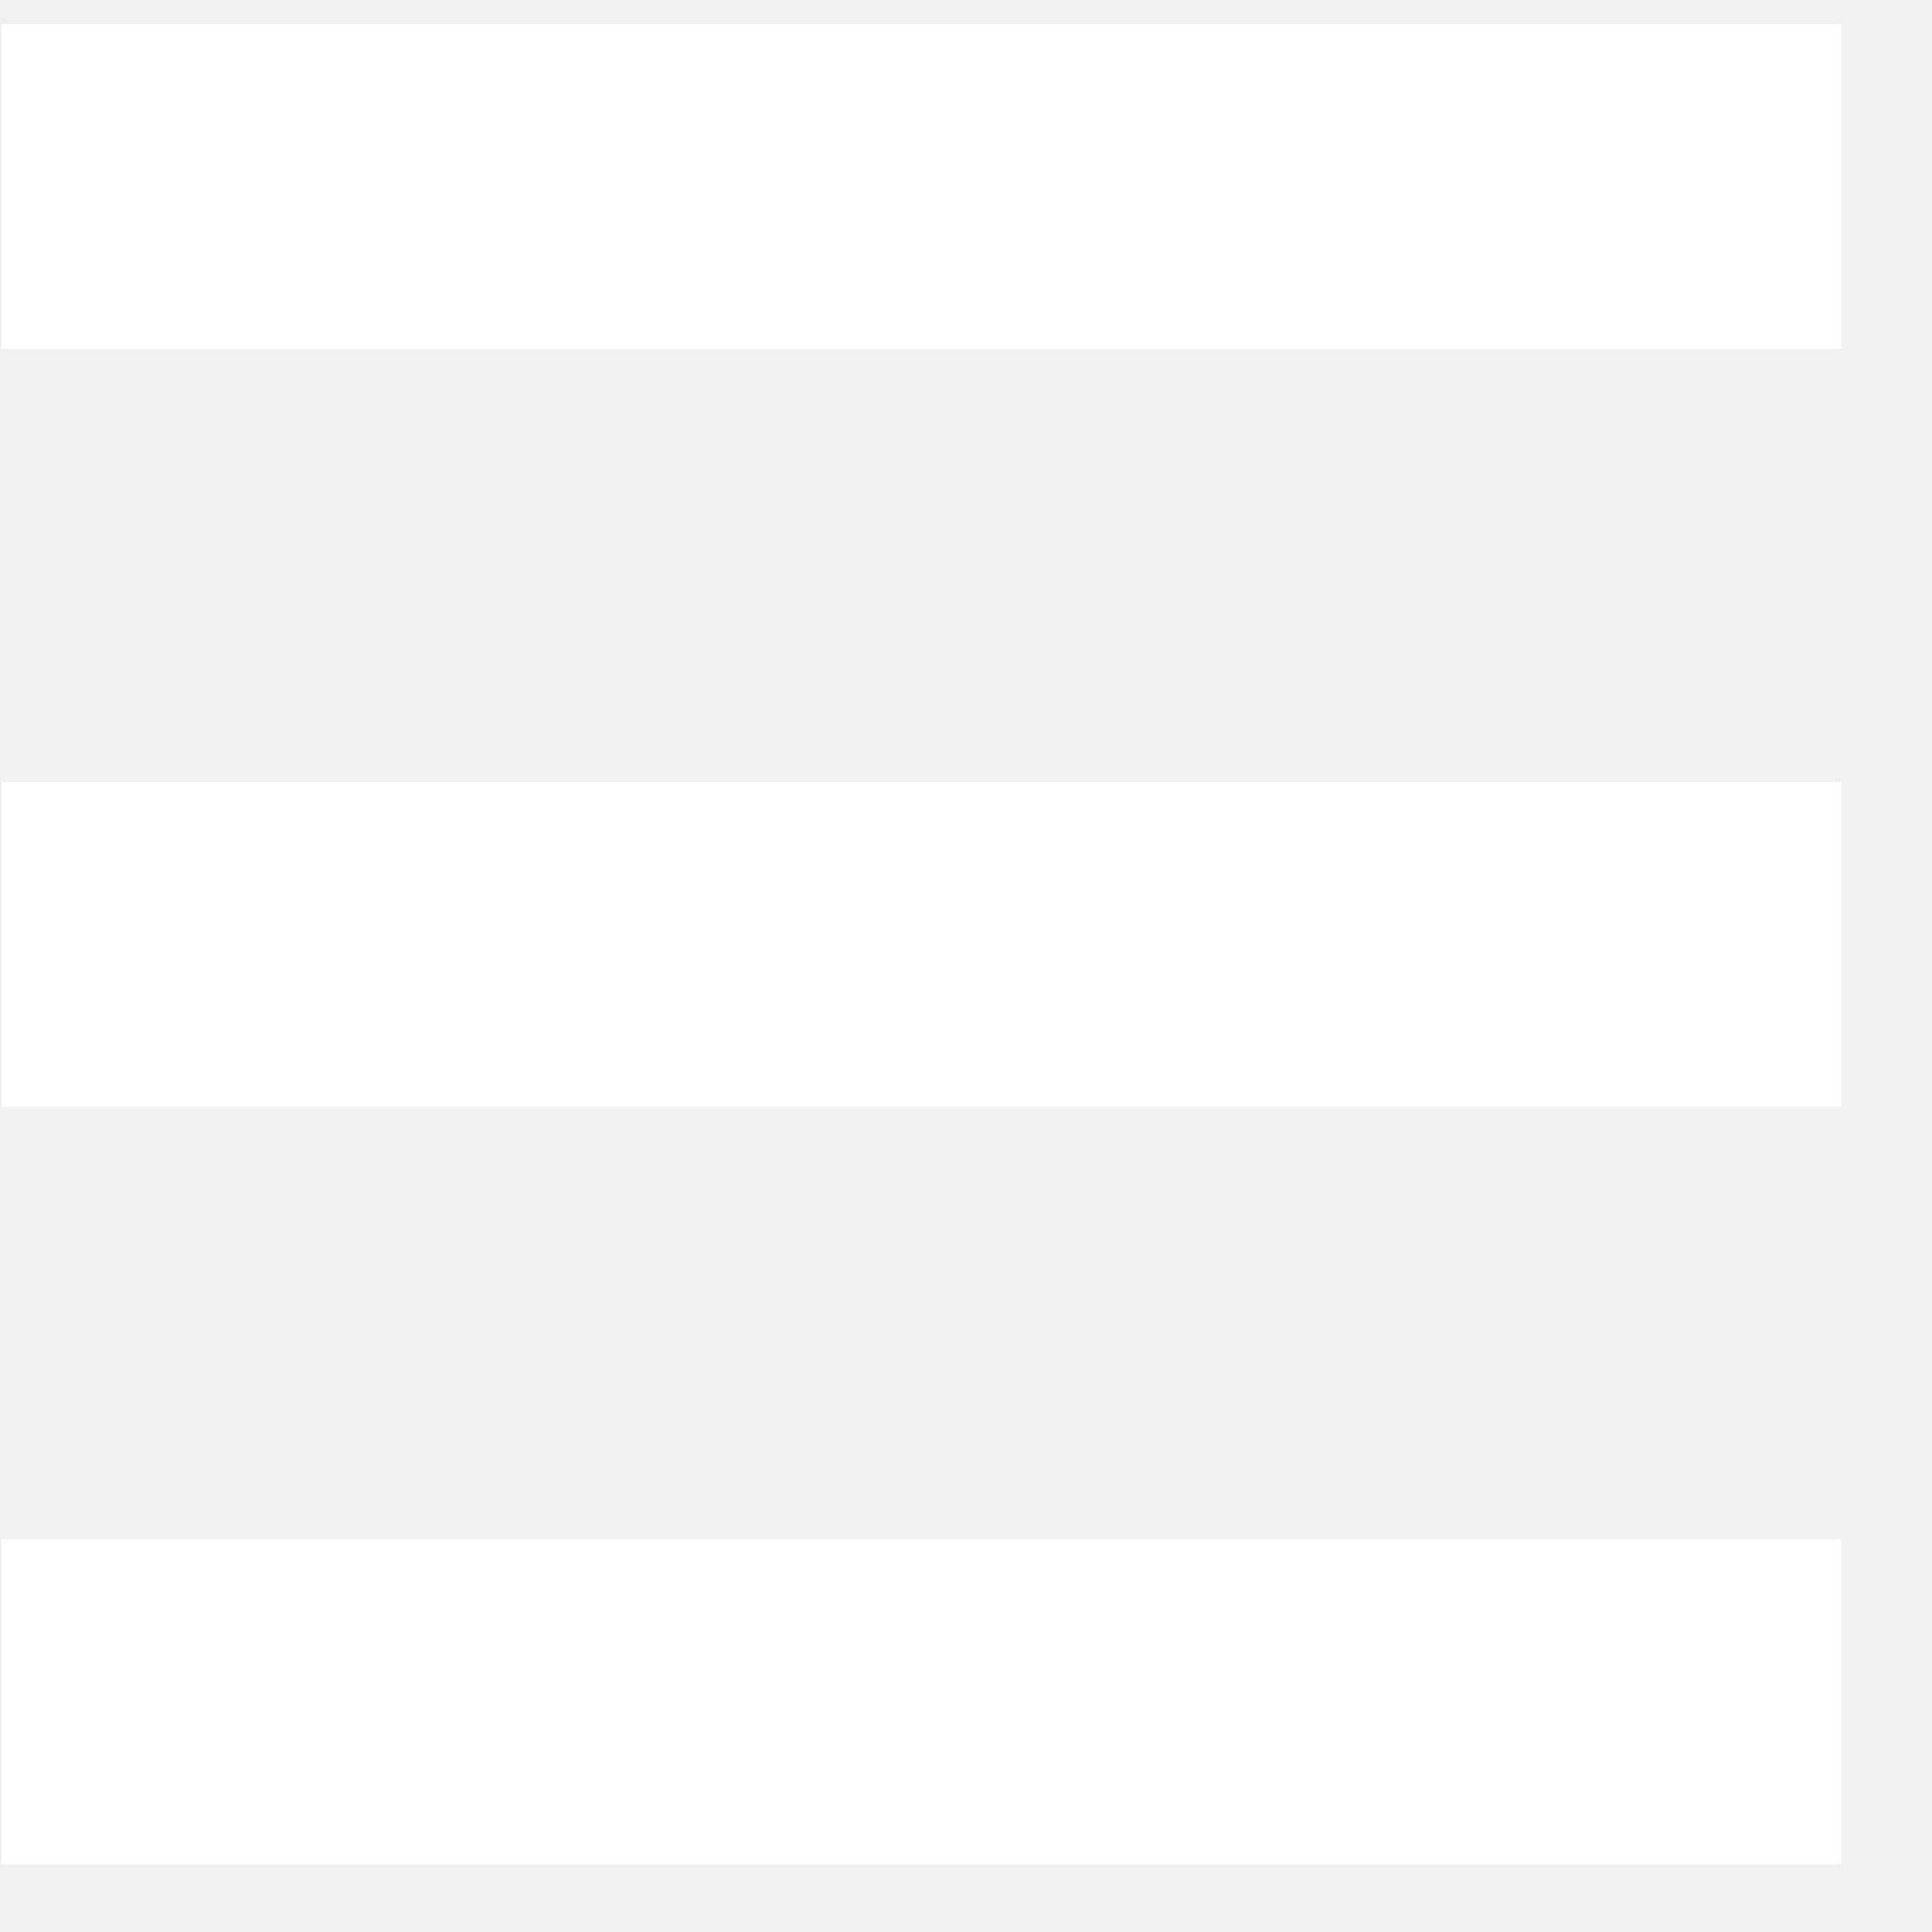
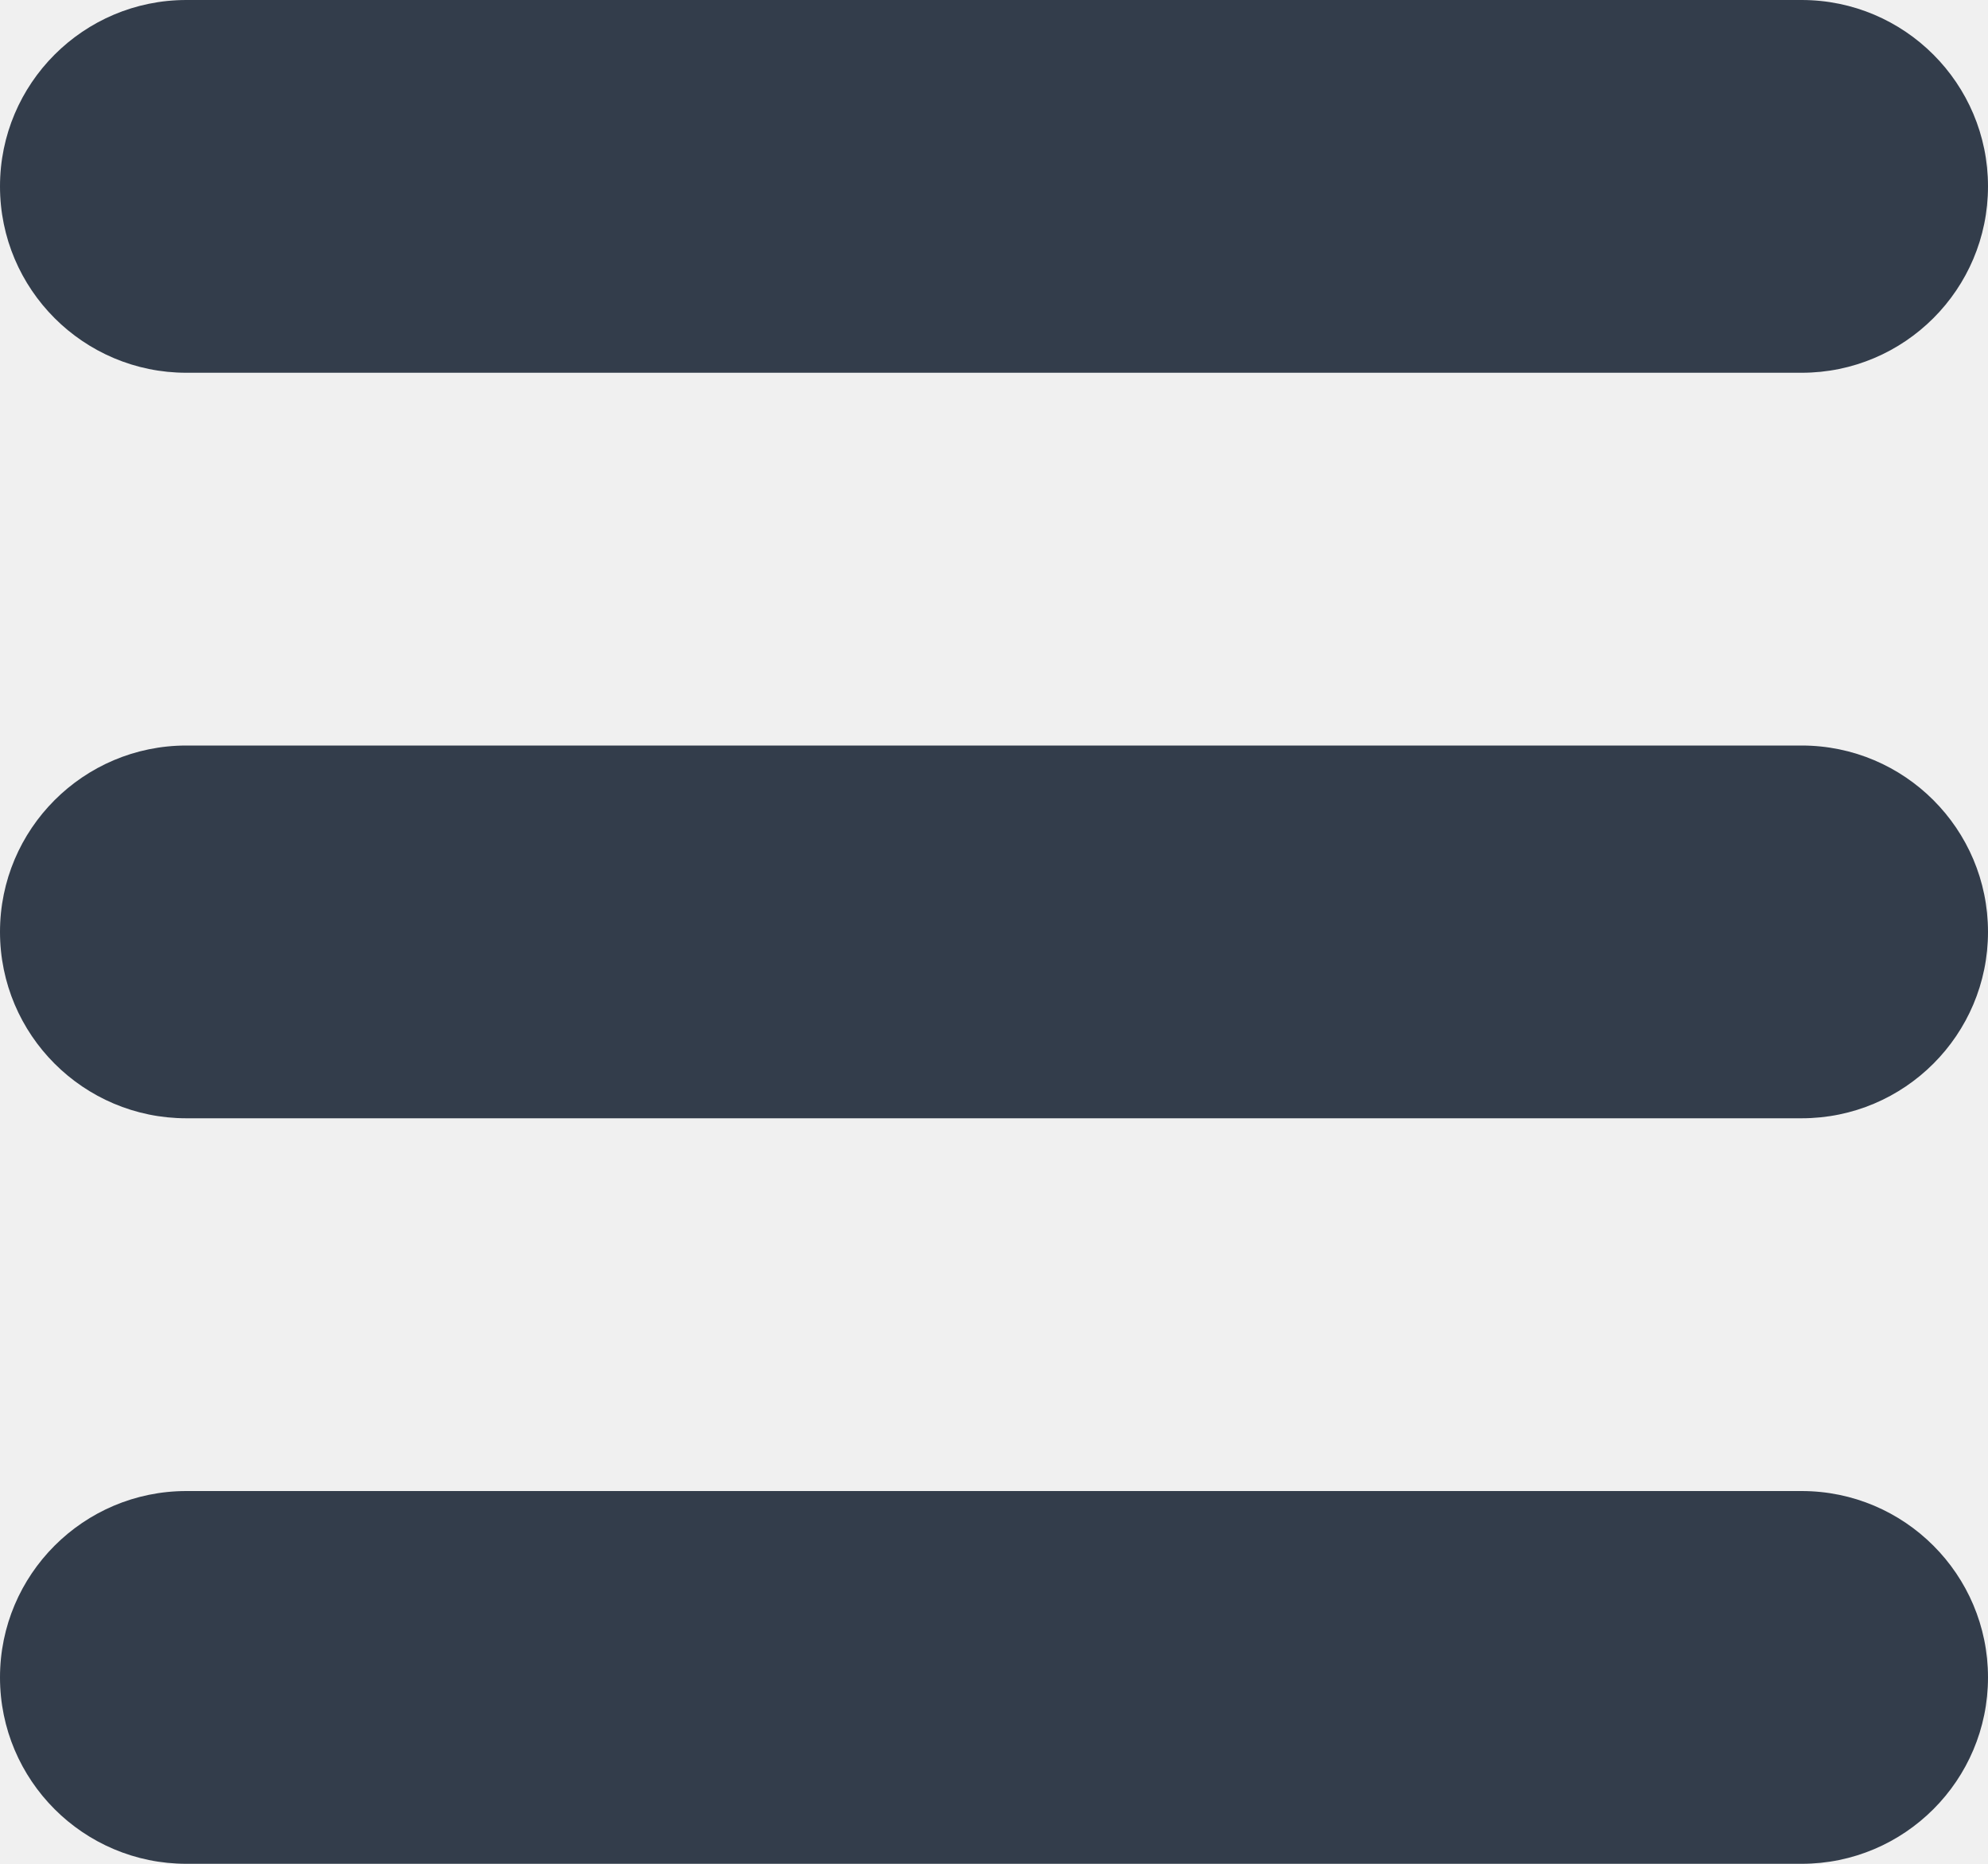
- <svg xmlns="http://www.w3.org/2000/svg" width="21" height="21" viewBox="0 0 21 21" fill="none">
-   <rect x="20.018" y="20.263" width="20" height="3.529" transform="rotate(-180 20.0176 20.2632)" fill="white" />
-   <rect x="20.018" y="12.028" width="20" height="3.529" transform="rotate(-180 20.0176 12.028)" fill="white" />
-   <rect x="20.018" y="3.793" width="20" height="3.529" transform="rotate(-180 20.0176 3.7926)" fill="white" />
+ <svg xmlns="http://www.w3.org/2000/svg" width="16" height="15" viewBox="0 0 16 15" fill="none">
+   <g id="Combined Shape 2">
+     <path id="Combined Shape" fill-rule="evenodd" clip-rule="evenodd" d="M0 1.5C0 0.672 0.672 0 1.5 0H14.5C15.328 0 16 0.672 16 1.5C16 2.328 15.328 3 14.5 3H1.5C0.672 3 0 2.328 0 1.5ZM0 7.5C0 6.672 0.672 6 1.5 6H14.5C15.328 6 16 6.672 16 7.5C16 8.328 15.328 9 14.5 9H1.5C0.672 9 0 8.328 0 7.5ZM1.5 12C0.672 12 0 12.672 0 13.5C0 14.328 0.672 15 1.5 15H14.5C15.328 15 16 14.328 16 13.5C16 12.672 15.328 12 14.5 12H1.5Z" fill="#333D4B" />
+   </g>
</svg>
